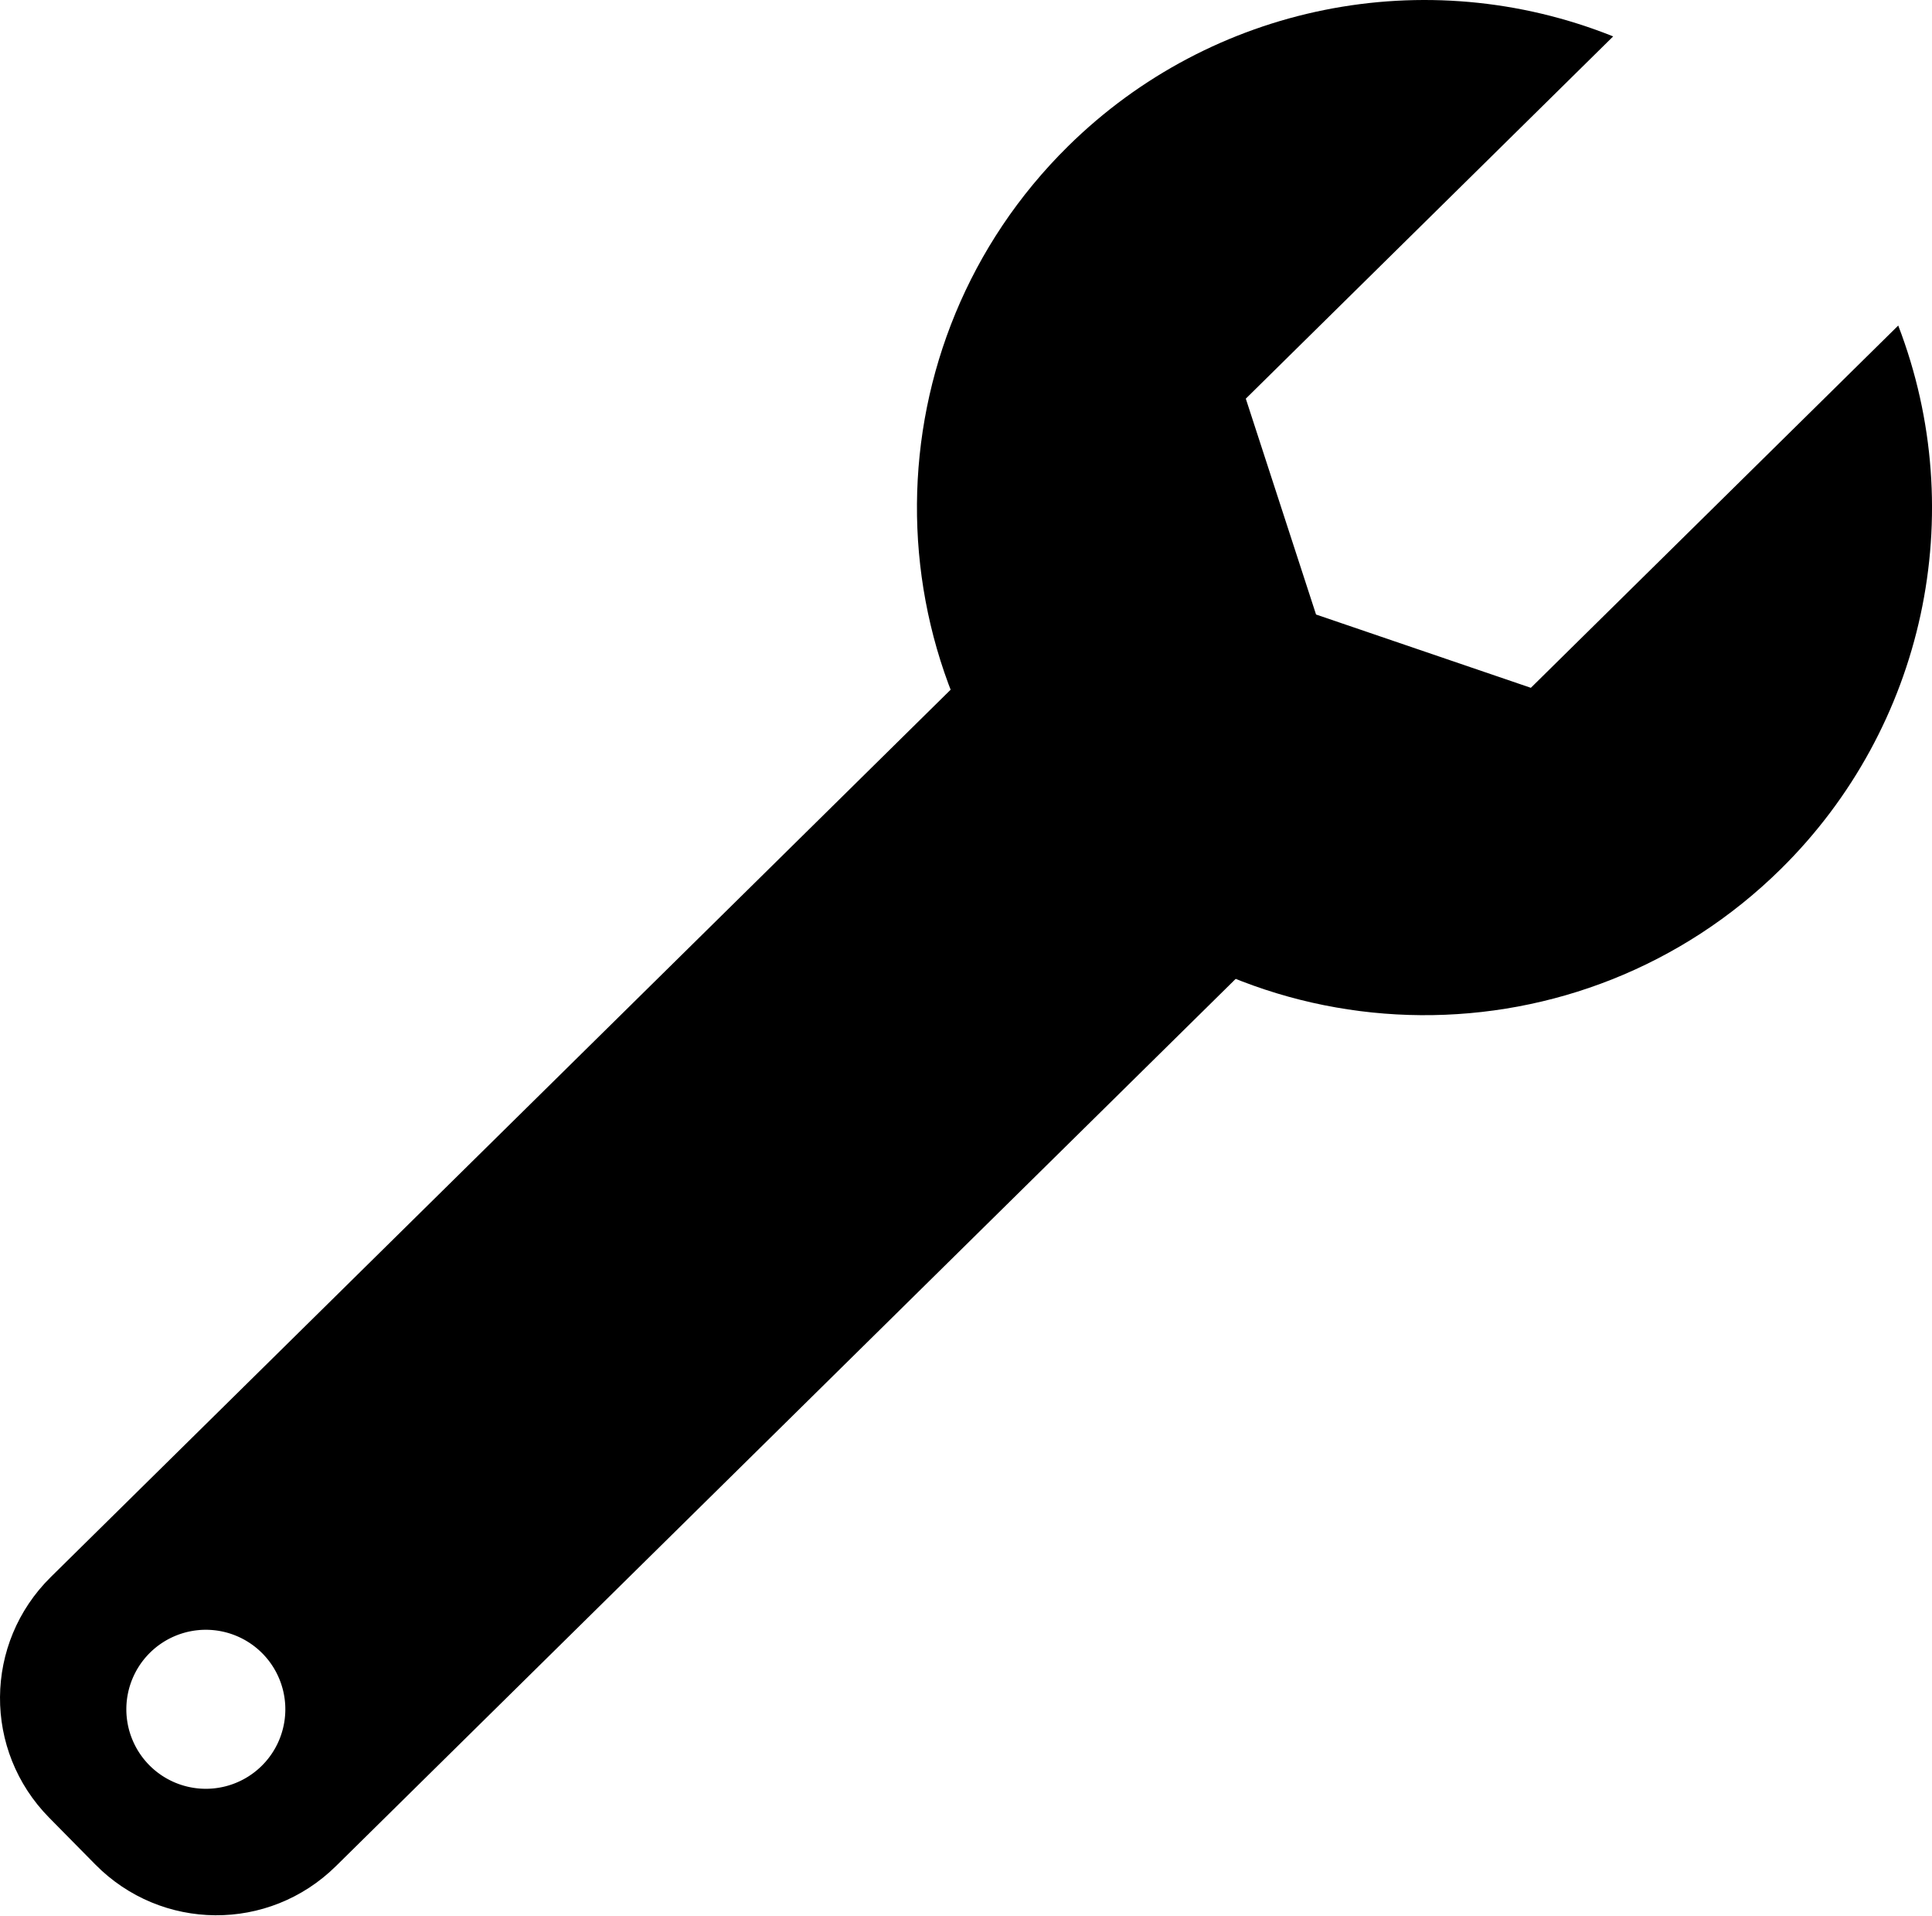
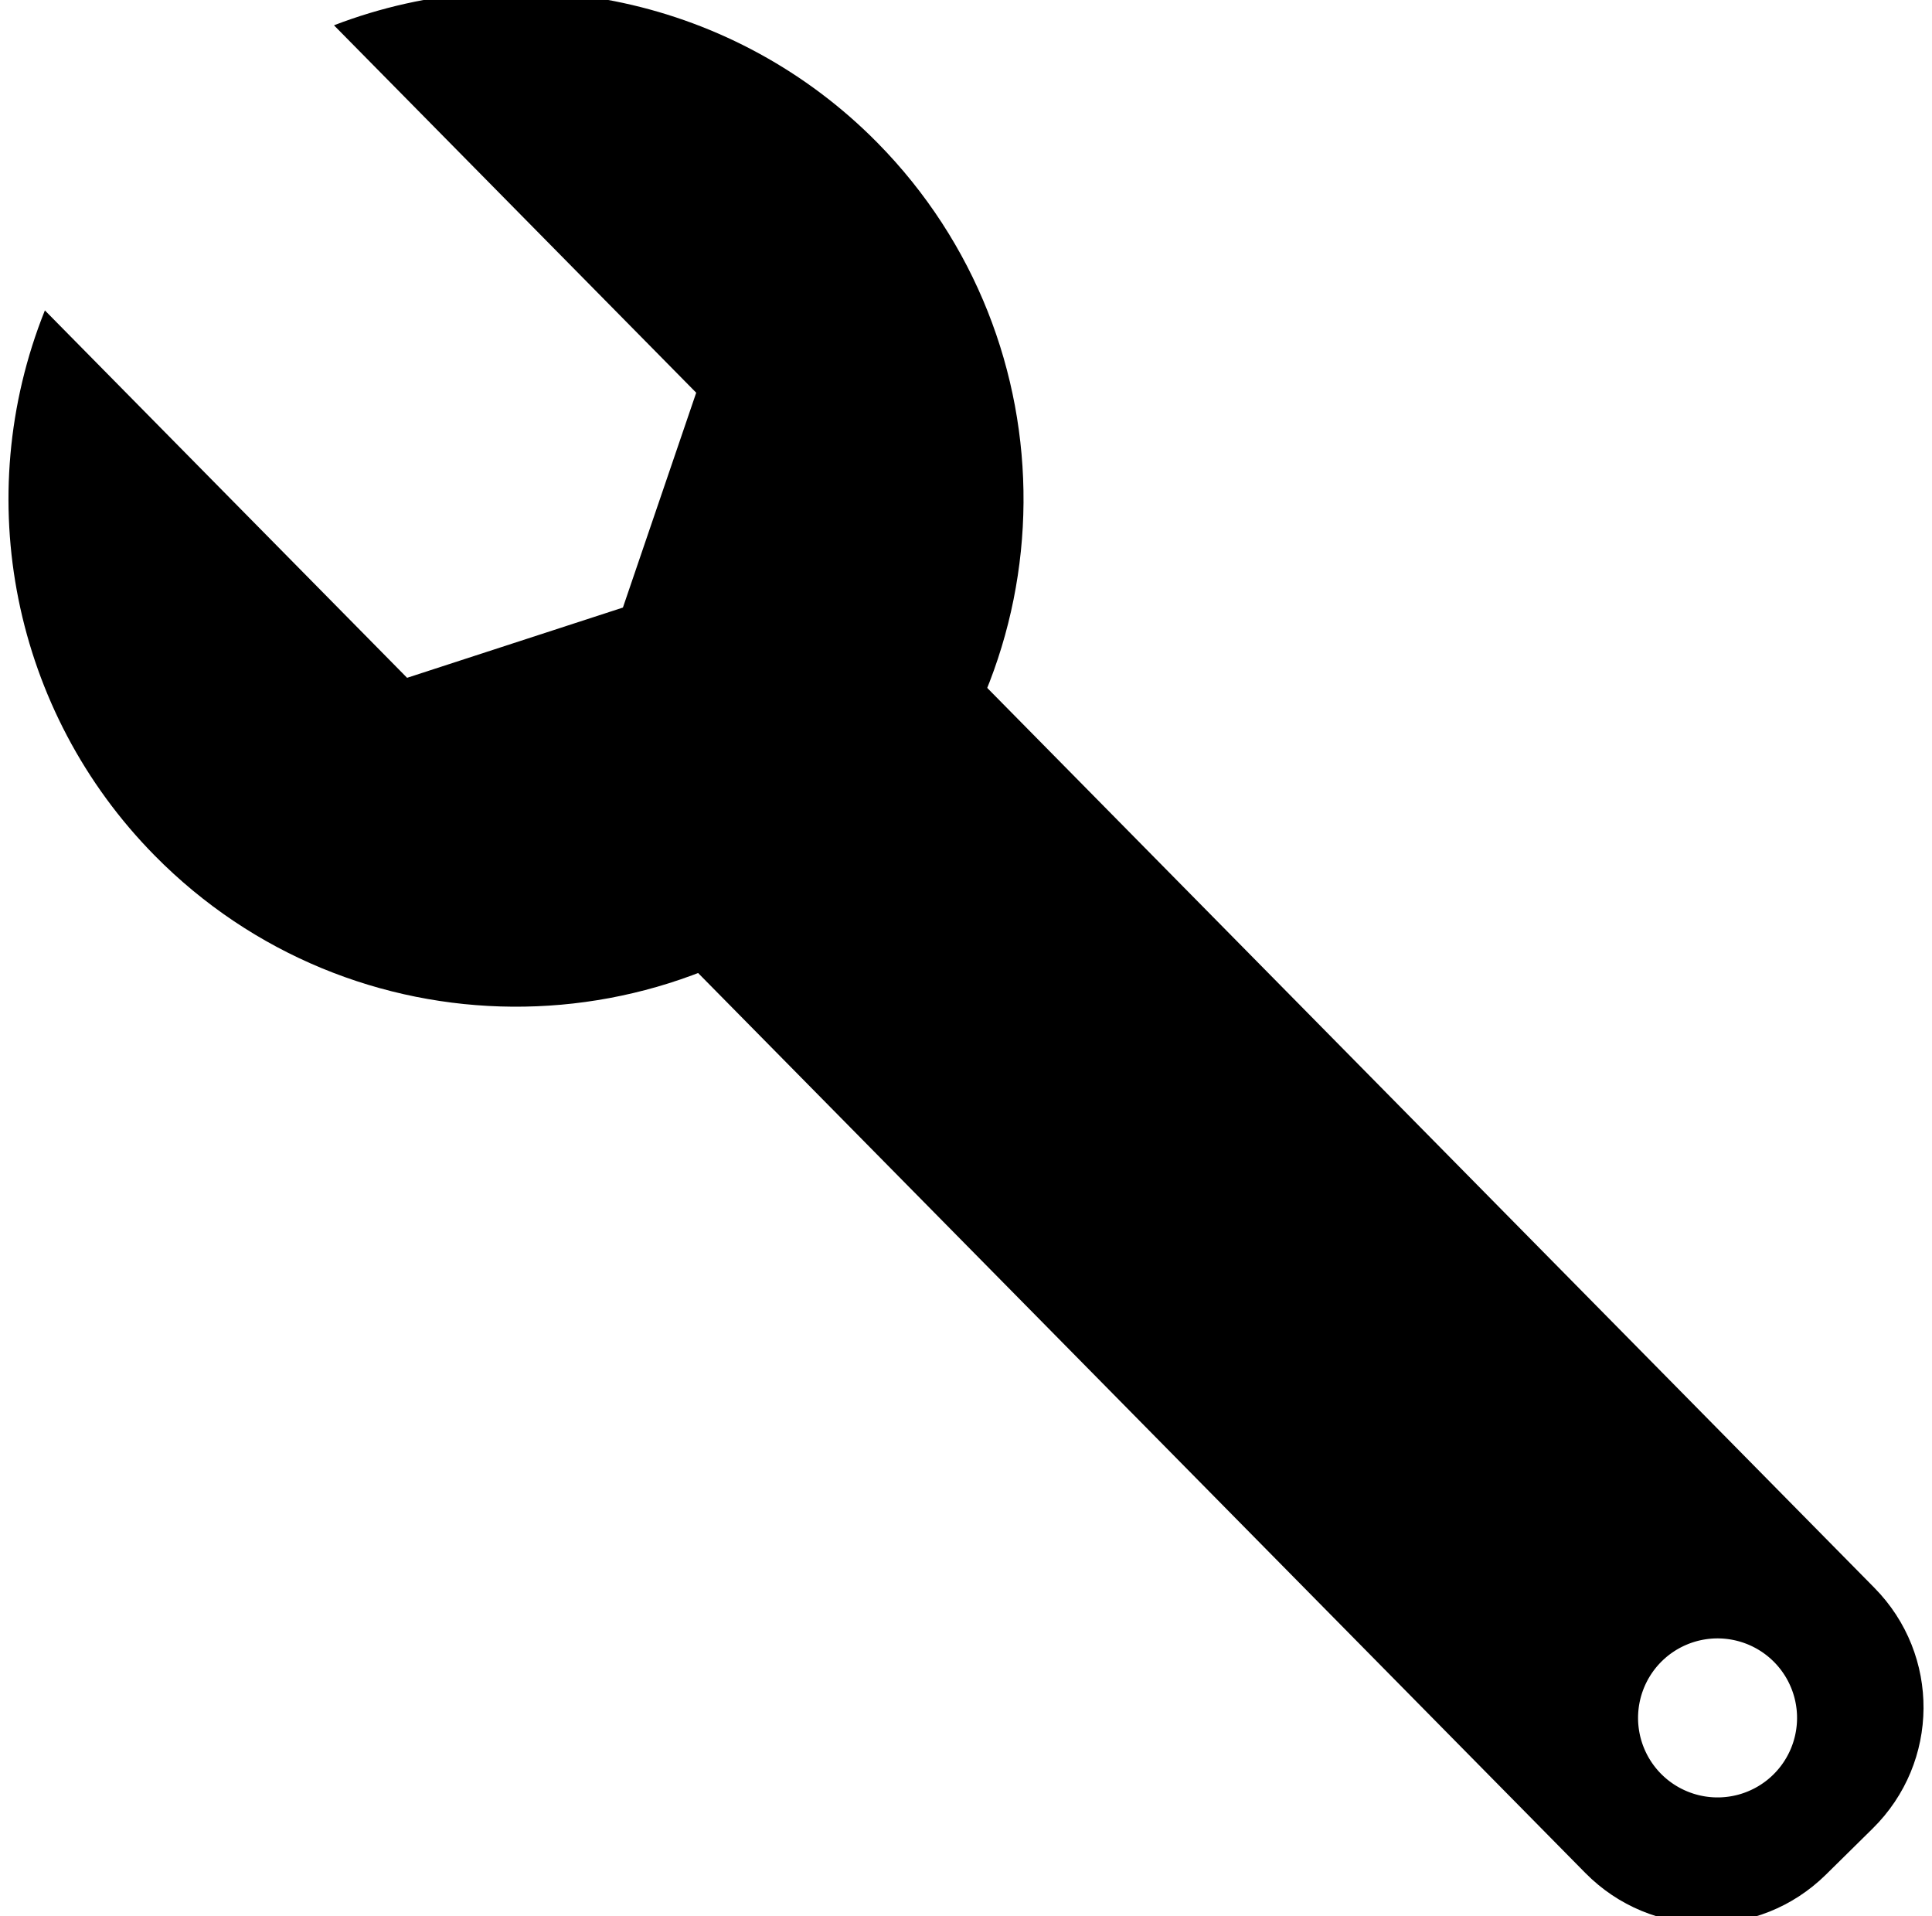
<svg xmlns="http://www.w3.org/2000/svg" id="svg8" version="1.1" viewBox="0 0 100.718 99.835" height="377.329" width="380.668">
  <defs id="defs2" />
-   <g transform="translate(-126.8613,-39.55508)" id="layer1">
+   <g transform="rotate(-90,94.0123,133.1257)" id="layer1">
    <path transform="scale(0.2645833)" id="path1606" d="" style="fill:#000201;fill-opacity:1;stroke:#020300;stroke-width:2.001;stroke-miterlimit:4;stroke-dasharray:none;stroke-opacity:1" />
    <g transform="rotate(45.40458,176.1895,81.64543)" id="g1721">
      <path d="m 193.146,28.667 v 26.896 l -10.583,5.292 -10.583,-5.292 V 28.668 a 26.458,26.458 0 0 0 -15.875,24.249 26.458,26.458 0 0 0 26.458,26.458 26.458,26.458 0 0 0 26.458,-26.458 26.458,26.458 0 0 0 -15.875,-24.25 z" style="fill:#000000;fill-opacity:1;stroke-width:2.4" id="path1694" />
      <path transform="matrix(0.2645833,0,0,0.2645833,116.4167,23.8125)" d="M 243.535,160 C 224.957,160 210,174.957 210,193.535 v 257.104 c 0,18.578 14.957,33.535 33.535,33.535 h 12.93 C 275.043,484.174 290,469.217 290,450.639 V 193.535 C 290,174.957 275.043,160 256.465,160 Z M 250,431.533 a 15.666,15.666 0 0 1 0.332,0.004 15.666,15.666 0 0 1 0.334,0.012 15.666,15.666 0 0 1 0.332,0.018 15.666,15.666 0 0 1 0.332,0.023 15.666,15.666 0 0 1 0.33,0.031 15.666,15.666 0 0 1 0.332,0.039 15.666,15.666 0 0 1 0.33,0.047 15.666,15.666 0 0 1 0.328,0.053 15.666,15.666 0 0 1 0.326,0.059 15.666,15.666 0 0 1 0.326,0.068 15.666,15.666 0 0 1 0.326,0.072 15.666,15.666 0 0 1 0.322,0.082 15.666,15.666 0 0 1 0.32,0.086 15.666,15.666 0 0 1 0.32,0.094 15.666,15.666 0 0 1 0.316,0.102 15.666,15.666 0 0 1 0.314,0.107 15.666,15.666 0 0 1 0.312,0.115 15.666,15.666 0 0 1 0.311,0.121 15.666,15.666 0 0 1 0.309,0.127 15.666,15.666 0 0 1 0.305,0.135 15.666,15.666 0 0 1 0.301,0.139 15.666,15.666 0 0 1 0.299,0.148 15.666,15.666 0 0 1 0.295,0.152 15.666,15.666 0 0 1 0.293,0.16 15.666,15.666 0 0 1 0.289,0.164 15.666,15.666 0 0 1 0.285,0.172 15.666,15.666 0 0 1 0.281,0.178 15.666,15.666 0 0 1 0.277,0.184 15.666,15.666 0 0 1 0.273,0.189 15.666,15.666 0 0 1 0.27,0.195 15.666,15.666 0 0 1 0.266,0.201 15.666,15.666 0 0 1 0.262,0.207 15.666,15.666 0 0 1 0.256,0.211 15.666,15.666 0 0 1 0.252,0.217 15.666,15.666 0 0 1 0.248,0.223 15.666,15.666 0 0 1 0.242,0.229 15.666,15.666 0 0 1 0.238,0.232 15.666,15.666 0 0 1 0.232,0.238 15.666,15.666 0 0 1 0.227,0.244 15.666,15.666 0 0 1 0.223,0.246 15.666,15.666 0 0 1 0.217,0.254 15.666,15.666 0 0 1 0.211,0.256 15.666,15.666 0 0 1 0.207,0.262 15.666,15.666 0 0 1 0.201,0.266 15.666,15.666 0 0 1 0.193,0.27 15.666,15.666 0 0 1 0.189,0.273 15.666,15.666 0 0 1 0.184,0.279 15.666,15.666 0 0 1 0.178,0.281 15.666,15.666 0 0 1 0.17,0.285 15.666,15.666 0 0 1 0.166,0.289 15.666,15.666 0 0 1 0.158,0.293 15.666,15.666 0 0 1 0.154,0.295 15.666,15.666 0 0 1 0.145,0.299 15.666,15.666 0 0 1 0.141,0.303 15.666,15.666 0 0 1 0.135,0.305 15.666,15.666 0 0 1 0.127,0.307 15.666,15.666 0 0 1 0.119,0.311 15.666,15.666 0 0 1 0.115,0.312 15.666,15.666 0 0 1 0.105,0.316 15.666,15.666 0 0 1 0.102,0.316 15.666,15.666 0 0 1 0.094,0.318 15.666,15.666 0 0 1 0.086,0.322 15.666,15.666 0 0 1 0.08,0.322 15.666,15.666 0 0 1 0.074,0.326 15.666,15.666 0 0 1 0.066,0.326 15.666,15.666 0 0 1 0.059,0.326 15.666,15.666 0 0 1 0.053,0.33 15.666,15.666 0 0 1 0.045,0.328 15.666,15.666 0 0 1 0.039,0.332 15.666,15.666 0 0 1 0.031,0.33 15.666,15.666 0 0 1 0.023,0.332 15.666,15.666 0 0 1 0.018,0.332 15.666,15.666 0 0 1 0.01,0.334 15.666,15.666 0 0 1 0.004,0.311 15.666,15.666 0 0 1 -0.004,0.332 15.666,15.666 0 0 1 -0.01,0.334 15.666,15.666 0 0 1 -0.018,0.332 15.666,15.666 0 0 1 -0.025,0.332 15.666,15.666 0 0 1 -0.031,0.332 15.666,15.666 0 0 1 -0.039,0.33 15.666,15.666 0 0 1 -0.047,0.33 15.666,15.666 0 0 1 -0.053,0.328 15.666,15.666 0 0 1 -0.059,0.326 15.666,15.666 0 0 1 -0.066,0.326 15.666,15.666 0 0 1 -0.074,0.326 15.666,15.666 0 0 1 -0.08,0.322 15.666,15.666 0 0 1 -0.088,0.32 15.666,15.666 0 0 1 -0.094,0.32 15.666,15.666 0 0 1 -0.102,0.316 15.666,15.666 0 0 1 -0.107,0.314 15.666,15.666 0 0 1 -0.115,0.312 15.666,15.666 0 0 1 -0.121,0.311 15.666,15.666 0 0 1 -0.127,0.309 15.666,15.666 0 0 1 -0.133,0.305 15.666,15.666 0 0 1 -0.141,0.301 15.666,15.666 0 0 1 -0.146,0.299 15.666,15.666 0 0 1 -0.154,0.295 15.666,15.666 0 0 1 -0.158,0.293 15.666,15.666 0 0 1 -0.166,0.289 15.666,15.666 0 0 1 -0.172,0.285 15.666,15.666 0 0 1 -0.178,0.281 15.666,15.666 0 0 1 -0.184,0.277 15.666,15.666 0 0 1 -0.189,0.273 15.666,15.666 0 0 1 -0.195,0.27 15.666,15.666 0 0 1 -0.201,0.266 15.666,15.666 0 0 1 -0.205,0.262 15.666,15.666 0 0 1 -0.213,0.256 15.666,15.666 0 0 1 -0.217,0.252 15.666,15.666 0 0 1 -0.223,0.248 15.666,15.666 0 0 1 -0.229,0.242 15.666,15.666 0 0 1 -0.232,0.238 15.666,15.666 0 0 1 -0.238,0.232 15.666,15.666 0 0 1 -0.242,0.227 15.666,15.666 0 0 1 -0.248,0.223 15.666,15.666 0 0 1 -0.252,0.217 15.666,15.666 0 0 1 -0.258,0.211 15.666,15.666 0 0 1 -0.262,0.207 15.666,15.666 0 0 1 -0.266,0.201 15.666,15.666 0 0 1 -0.27,0.193 15.666,15.666 0 0 1 -0.273,0.189 15.666,15.666 0 0 1 -0.277,0.184 15.666,15.666 0 0 1 -0.283,0.178 15.666,15.666 0 0 1 -0.285,0.17 15.666,15.666 0 0 1 -0.289,0.166 15.666,15.666 0 0 1 -0.291,0.158 15.666,15.666 0 0 1 -0.297,0.154 15.666,15.666 0 0 1 -0.299,0.145 15.666,15.666 0 0 1 -0.303,0.141 15.666,15.666 0 0 1 -0.305,0.135 15.666,15.666 0 0 1 -0.307,0.127 15.666,15.666 0 0 1 -0.311,0.119 15.666,15.666 0 0 1 -0.312,0.115 15.666,15.666 0 0 1 -0.314,0.105 15.666,15.666 0 0 1 -0.318,0.102 15.666,15.666 0 0 1 -0.318,0.094 15.666,15.666 0 0 1 -0.322,0.086 15.666,15.666 0 0 1 -0.322,0.08 15.666,15.666 0 0 1 -0.324,0.074 15.666,15.666 0 0 1 -0.326,0.066 15.666,15.666 0 0 1 -0.328,0.059 15.666,15.666 0 0 1 -0.328,0.053 15.666,15.666 0 0 1 -0.33,0.045 15.666,15.666 0 0 1 -0.332,0.039 15.666,15.666 0 0 1 -0.33,0.031 15.666,15.666 0 0 1 -0.332,0.023 15.666,15.666 0 0 1 -0.332,0.018 15.666,15.666 0 0 1 -0.334,0.01 15.666,15.666 0 0 1 -0.311,0.004 15.666,15.666 0 0 1 -0.332,-0.004 15.666,15.666 0 0 1 -0.334,-0.01 15.666,15.666 0 0 1 -0.332,-0.018 15.666,15.666 0 0 1 -0.332,-0.025 15.666,15.666 0 0 1 -0.33,-0.031 15.666,15.666 0 0 1 -0.332,-0.039 15.666,15.666 0 0 1 -0.328,-0.047 15.666,15.666 0 0 1 -0.33,-0.053 15.666,15.666 0 0 1 -0.326,-0.059 15.666,15.666 0 0 1 -0.326,-0.066 15.666,15.666 0 0 1 -0.324,-0.074 15.666,15.666 0 0 1 -0.324,-0.08 15.666,15.666 0 0 1 -0.32,-0.088 15.666,15.666 0 0 1 -0.32,-0.094 15.666,15.666 0 0 1 -0.316,-0.102 15.666,15.666 0 0 1 -0.314,-0.107 15.666,15.666 0 0 1 -0.312,-0.115 15.666,15.666 0 0 1 -0.311,-0.121 15.666,15.666 0 0 1 -0.307,-0.127 15.666,15.666 0 0 1 -0.305,-0.133 15.666,15.666 0 0 1 -0.303,-0.141 15.666,15.666 0 0 1 -0.299,-0.146 15.666,15.666 0 0 1 -0.295,-0.154 15.666,15.666 0 0 1 -0.293,-0.158 15.666,15.666 0 0 1 -0.289,-0.166 15.666,15.666 0 0 1 -0.285,-0.172 15.666,15.666 0 0 1 -0.281,-0.178 15.666,15.666 0 0 1 -0.277,-0.184 15.666,15.666 0 0 1 -0.273,-0.189 15.666,15.666 0 0 1 -0.27,-0.195 15.666,15.666 0 0 1 -0.266,-0.201 15.666,15.666 0 0 1 -0.26,-0.205 15.666,15.666 0 0 1 -0.258,-0.213 15.666,15.666 0 0 1 -0.252,-0.217 15.666,15.666 0 0 1 -0.248,-0.223 15.666,15.666 0 0 1 -0.242,-0.229 15.666,15.666 0 0 1 -0.236,-0.232 15.666,15.666 0 0 1 -0.234,-0.238 15.666,15.666 0 0 1 -0.227,-0.242 15.666,15.666 0 0 1 -0.223,-0.248 15.666,15.666 0 0 1 -0.217,-0.252 15.666,15.666 0 0 1 -0.211,-0.258 15.666,15.666 0 0 1 -0.207,-0.262 15.666,15.666 0 0 1 -0.201,-0.266 15.666,15.666 0 0 1 -0.193,-0.27 15.666,15.666 0 0 1 -0.189,-0.273 15.666,15.666 0 0 1 -0.184,-0.277 15.666,15.666 0 0 1 -0.178,-0.283 15.666,15.666 0 0 1 -0.17,-0.285 15.666,15.666 0 0 1 -0.166,-0.289 15.666,15.666 0 0 1 -0.158,-0.291 15.666,15.666 0 0 1 -0.152,-0.297 15.666,15.666 0 0 1 -0.146,-0.299 15.666,15.666 0 0 1 -0.141,-0.301 15.666,15.666 0 0 1 -0.133,-0.307 15.666,15.666 0 0 1 -0.127,-0.307 15.666,15.666 0 0 1 -0.121,-0.311 15.666,15.666 0 0 1 -0.113,-0.312 15.666,15.666 0 0 1 -0.107,-0.314 15.666,15.666 0 0 1 -0.102,-0.318 15.666,15.666 0 0 1 -0.094,-0.318 15.666,15.666 0 0 1 -0.086,-0.322 15.666,15.666 0 0 1 -0.08,-0.322 15.666,15.666 0 0 1 -0.074,-0.324 15.666,15.666 0 0 1 -0.066,-0.326 15.666,15.666 0 0 1 -0.059,-0.328 15.666,15.666 0 0 1 -0.053,-0.328 15.666,15.666 0 0 1 -0.045,-0.33 15.666,15.666 0 0 1 -0.039,-0.33 15.666,15.666 0 0 1 -0.031,-0.332 15.666,15.666 0 0 1 -0.023,-0.332 15.666,15.666 0 0 1 -0.018,-0.332 15.666,15.666 0 0 1 -0.01,-0.334 15.666,15.666 0 0 1 -0.004,-0.311 15.666,15.666 0 0 1 0.004,-0.332 15.666,15.666 0 0 1 0.01,-0.334 15.666,15.666 0 0 1 0.019,-0.332 15.666,15.666 0 0 1 0.023,-0.332 15.666,15.666 0 0 1 0.031,-0.33 15.666,15.666 0 0 1 0.039,-0.332 15.666,15.666 0 0 1 0.047,-0.328 15.666,15.666 0 0 1 0.053,-0.33 15.666,15.666 0 0 1 0.059,-0.326 15.666,15.666 0 0 1 0.068,-0.326 15.666,15.666 0 0 1 0.072,-0.324 15.666,15.666 0 0 1 0.08,-0.324 15.666,15.666 0 0 1 0.088,-0.32 15.666,15.666 0 0 1 0.094,-0.32 15.666,15.666 0 0 1 0.102,-0.316 15.666,15.666 0 0 1 0.107,-0.314 15.666,15.666 0 0 1 0.115,-0.312 15.666,15.666 0 0 1 0.121,-0.311 15.666,15.666 0 0 1 0.127,-0.307 15.666,15.666 0 0 1 0.133,-0.305 15.666,15.666 0 0 1 0.141,-0.303 15.666,15.666 0 0 1 0.148,-0.299 15.666,15.666 0 0 1 0.152,-0.295 15.666,15.666 0 0 1 0.16,-0.293 15.666,15.666 0 0 1 0.164,-0.289 15.666,15.666 0 0 1 0.172,-0.285 15.666,15.666 0 0 1 0.178,-0.281 15.666,15.666 0 0 1 0.184,-0.277 15.666,15.666 0 0 1 0.189,-0.273 15.666,15.666 0 0 1 0.195,-0.27 15.666,15.666 0 0 1 0.201,-0.266 15.666,15.666 0 0 1 0.207,-0.26 15.666,15.666 0 0 1 0.211,-0.258 15.666,15.666 0 0 1 0.217,-0.252 15.666,15.666 0 0 1 0.223,-0.248 15.666,15.666 0 0 1 0.229,-0.242 15.666,15.666 0 0 1 0.232,-0.236 15.666,15.666 0 0 1 0.238,-0.234 15.666,15.666 0 0 1 0.244,-0.227 15.666,15.666 0 0 1 0.246,-0.223 15.666,15.666 0 0 1 0.254,-0.217 15.666,15.666 0 0 1 0.256,-0.211 15.666,15.666 0 0 1 0.262,-0.207 15.666,15.666 0 0 1 0.266,-0.201 15.666,15.666 0 0 1 0.27,-0.193 15.666,15.666 0 0 1 0.273,-0.189 15.666,15.666 0 0 1 0.279,-0.184 15.666,15.666 0 0 1 0.281,-0.178 15.666,15.666 0 0 1 0.285,-0.17 15.666,15.666 0 0 1 0.289,-0.166 15.666,15.666 0 0 1 0.293,-0.158 15.666,15.666 0 0 1 0.295,-0.152 15.666,15.666 0 0 1 0.299,-0.146 15.666,15.666 0 0 1 0.303,-0.141 15.666,15.666 0 0 1 0.305,-0.133 15.666,15.666 0 0 1 0.307,-0.127 15.666,15.666 0 0 1 0.311,-0.121 15.666,15.666 0 0 1 0.312,-0.113 15.666,15.666 0 0 1 0.314,-0.107 15.666,15.666 0 0 1 0.318,-0.102 15.666,15.666 0 0 1 0.318,-0.094 15.666,15.666 0 0 1 0.322,-0.086 15.666,15.666 0 0 1 0.322,-0.08 15.666,15.666 0 0 1 0.326,-0.074 15.666,15.666 0 0 1 0.326,-0.066 15.666,15.666 0 0 1 0.326,-0.059 15.666,15.666 0 0 1 0.33,-0.053 15.666,15.666 0 0 1 0.328,-0.045 15.666,15.666 0 0 1 0.332,-0.039 15.666,15.666 0 0 1 0.33,-0.031 15.666,15.666 0 0 1 0.332,-0.023 15.666,15.666 0 0 1 0.332,-0.018 15.666,15.666 0 0 1 0.334,-0.01 15.666,15.666 0 0 1 0.311,-0.004 z" style="fill:#000000;fill-opacity:1;stroke:none;stroke-width:6.5;stroke-miterlimit:4;stroke-dasharray:none;stroke-opacity:1" id="path1714" />
    </g>
  </g>
</svg>
